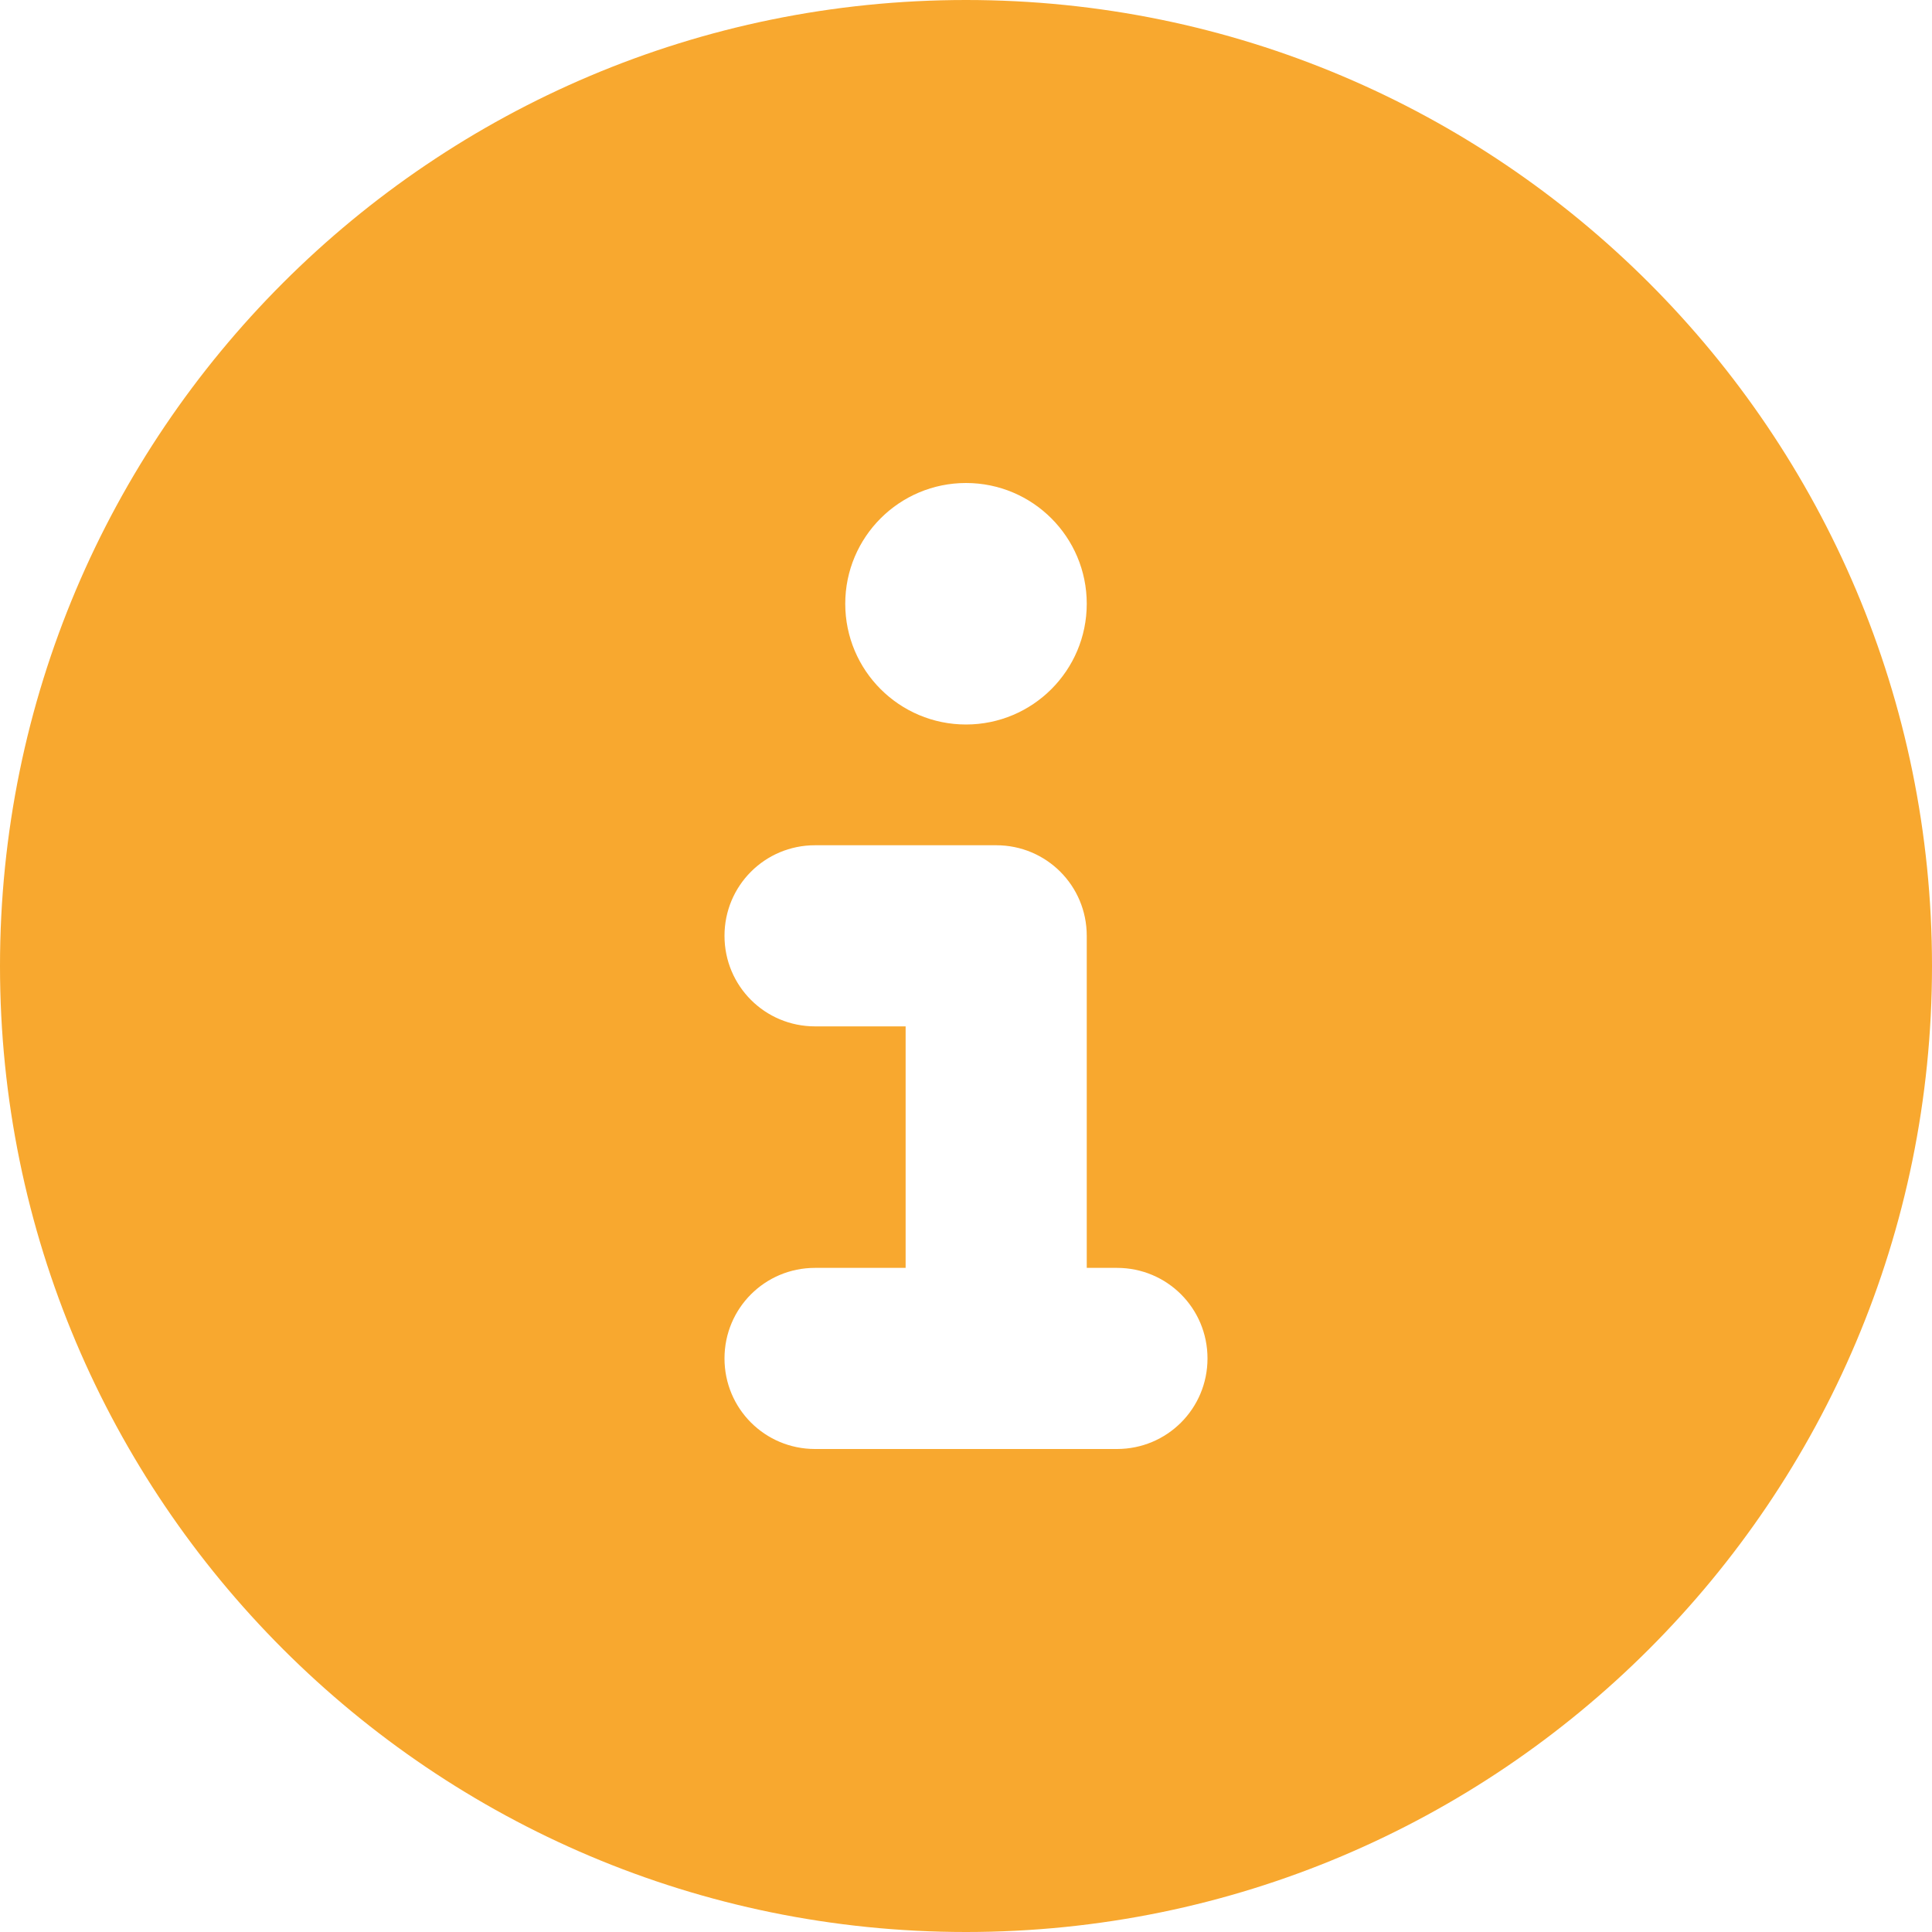
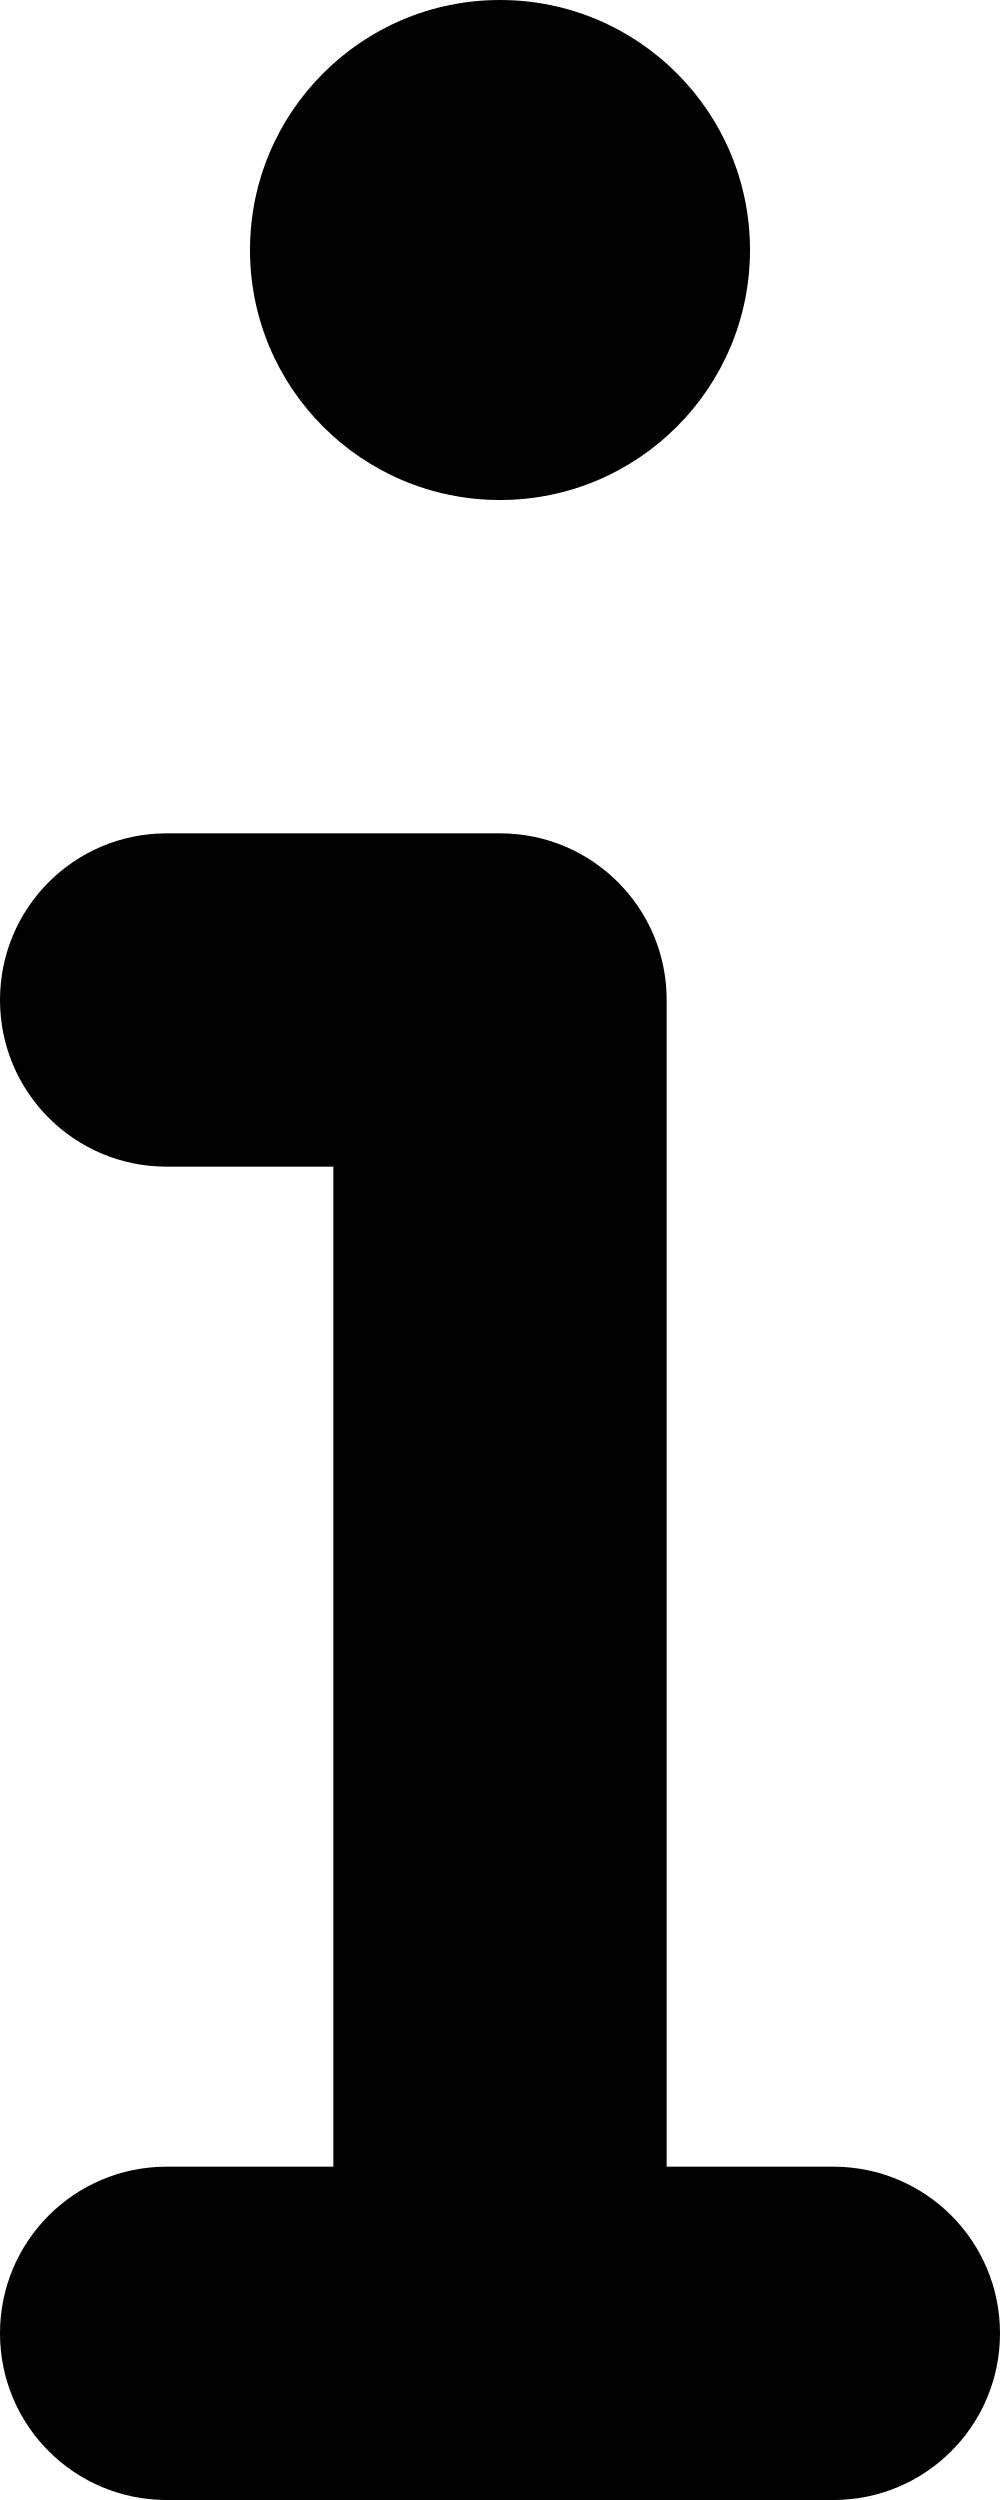
- <svg xmlns="http://www.w3.org/2000/svg" viewBox="0 0 512 512">
-   <path fill="#f8a82f" d="M256 512A256 256 0 1 0 256 0a256 256 0 1 0 0 512zM216 336h24V272H216c-13.3 0-24-10.7-24-24s10.7-24 24-24h48c13.3 0 24 10.7 24 24v88h8c13.3 0 24 10.7 24 24s-10.7 24-24 24H216c-13.3 0-24-10.7-24-24s10.7-24 24-24zm40-208a32 32 0 1 1 0 64 32 32 0 1 1 0-64z" />
+ <svg xmlns="http://www.w3.org/2000/svg" viewBox="0 32 192 480">
+   <path d="M48 80a48 48 0 1 1 96 0A48 48 0 1 1 48 80zM0 224c0-17.7 14.3-32 32-32H96c17.7 0 32 14.3 32 32V448h32c17.7 0 32 14.3 32 32s-14.3 32-32 32H32c-17.7 0-32-14.3-32-32s14.3-32 32-32H64V256H32c-17.7 0-32-14.3-32-32z" />
</svg>
